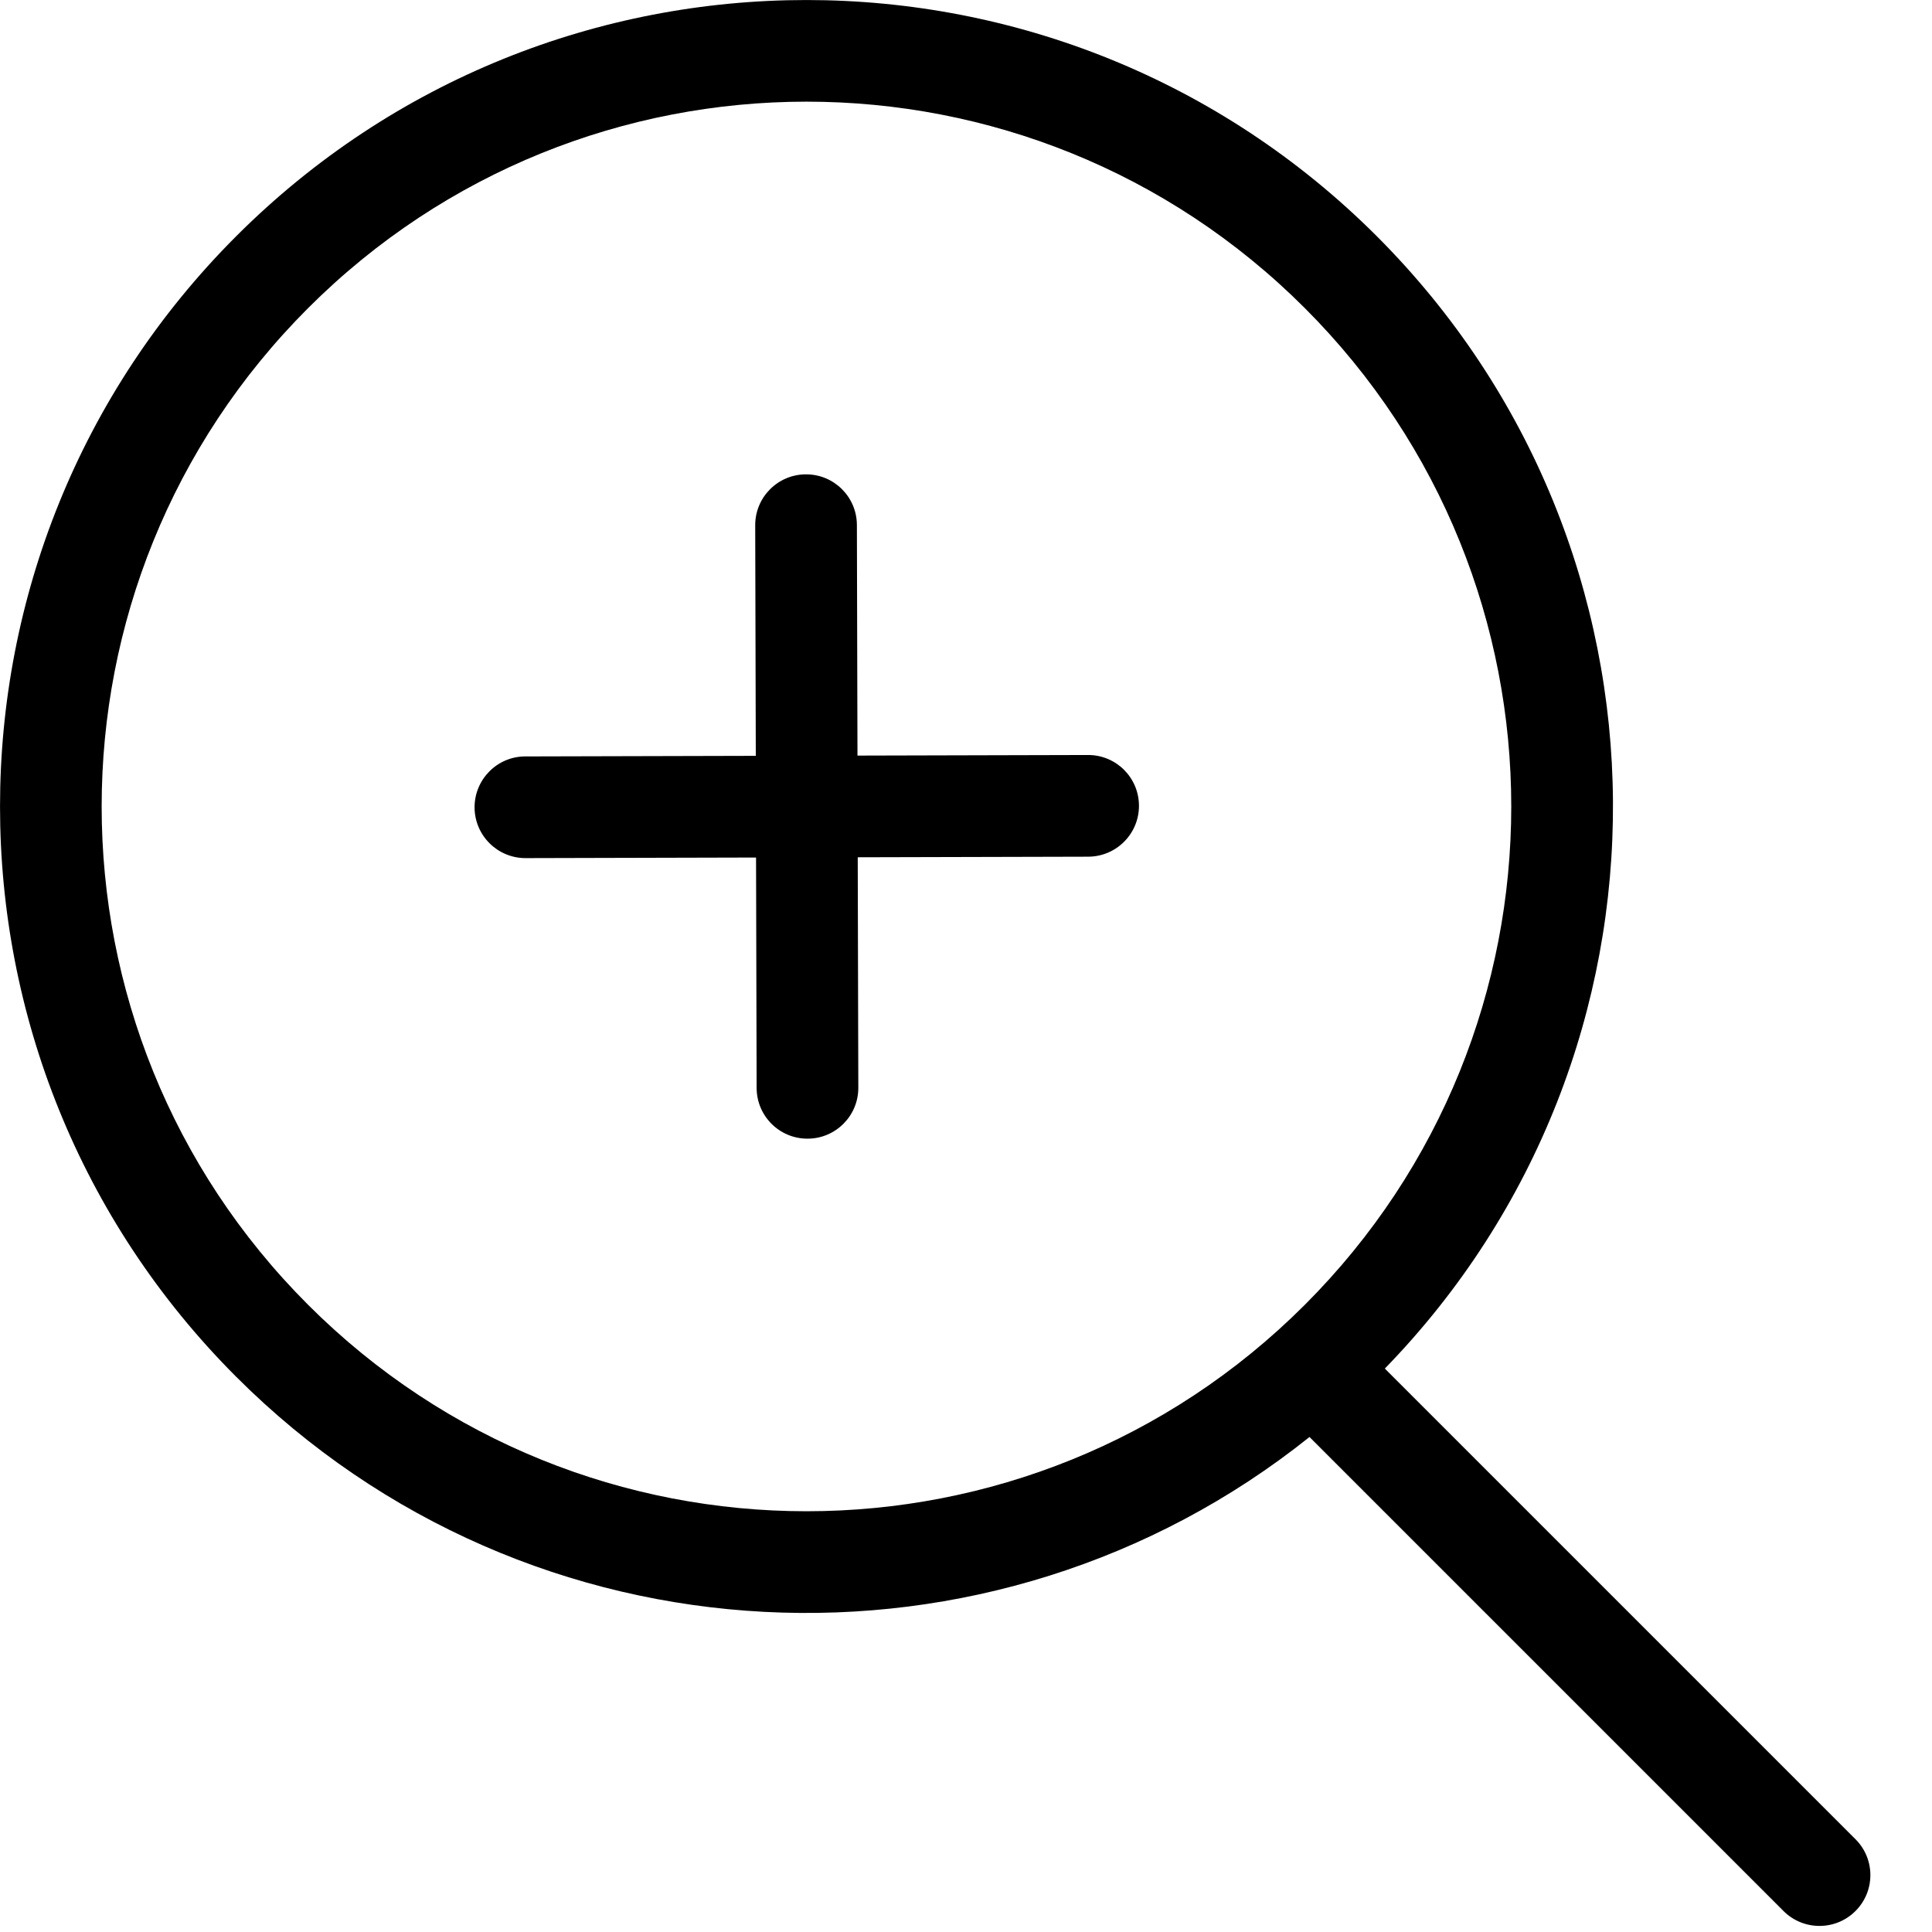
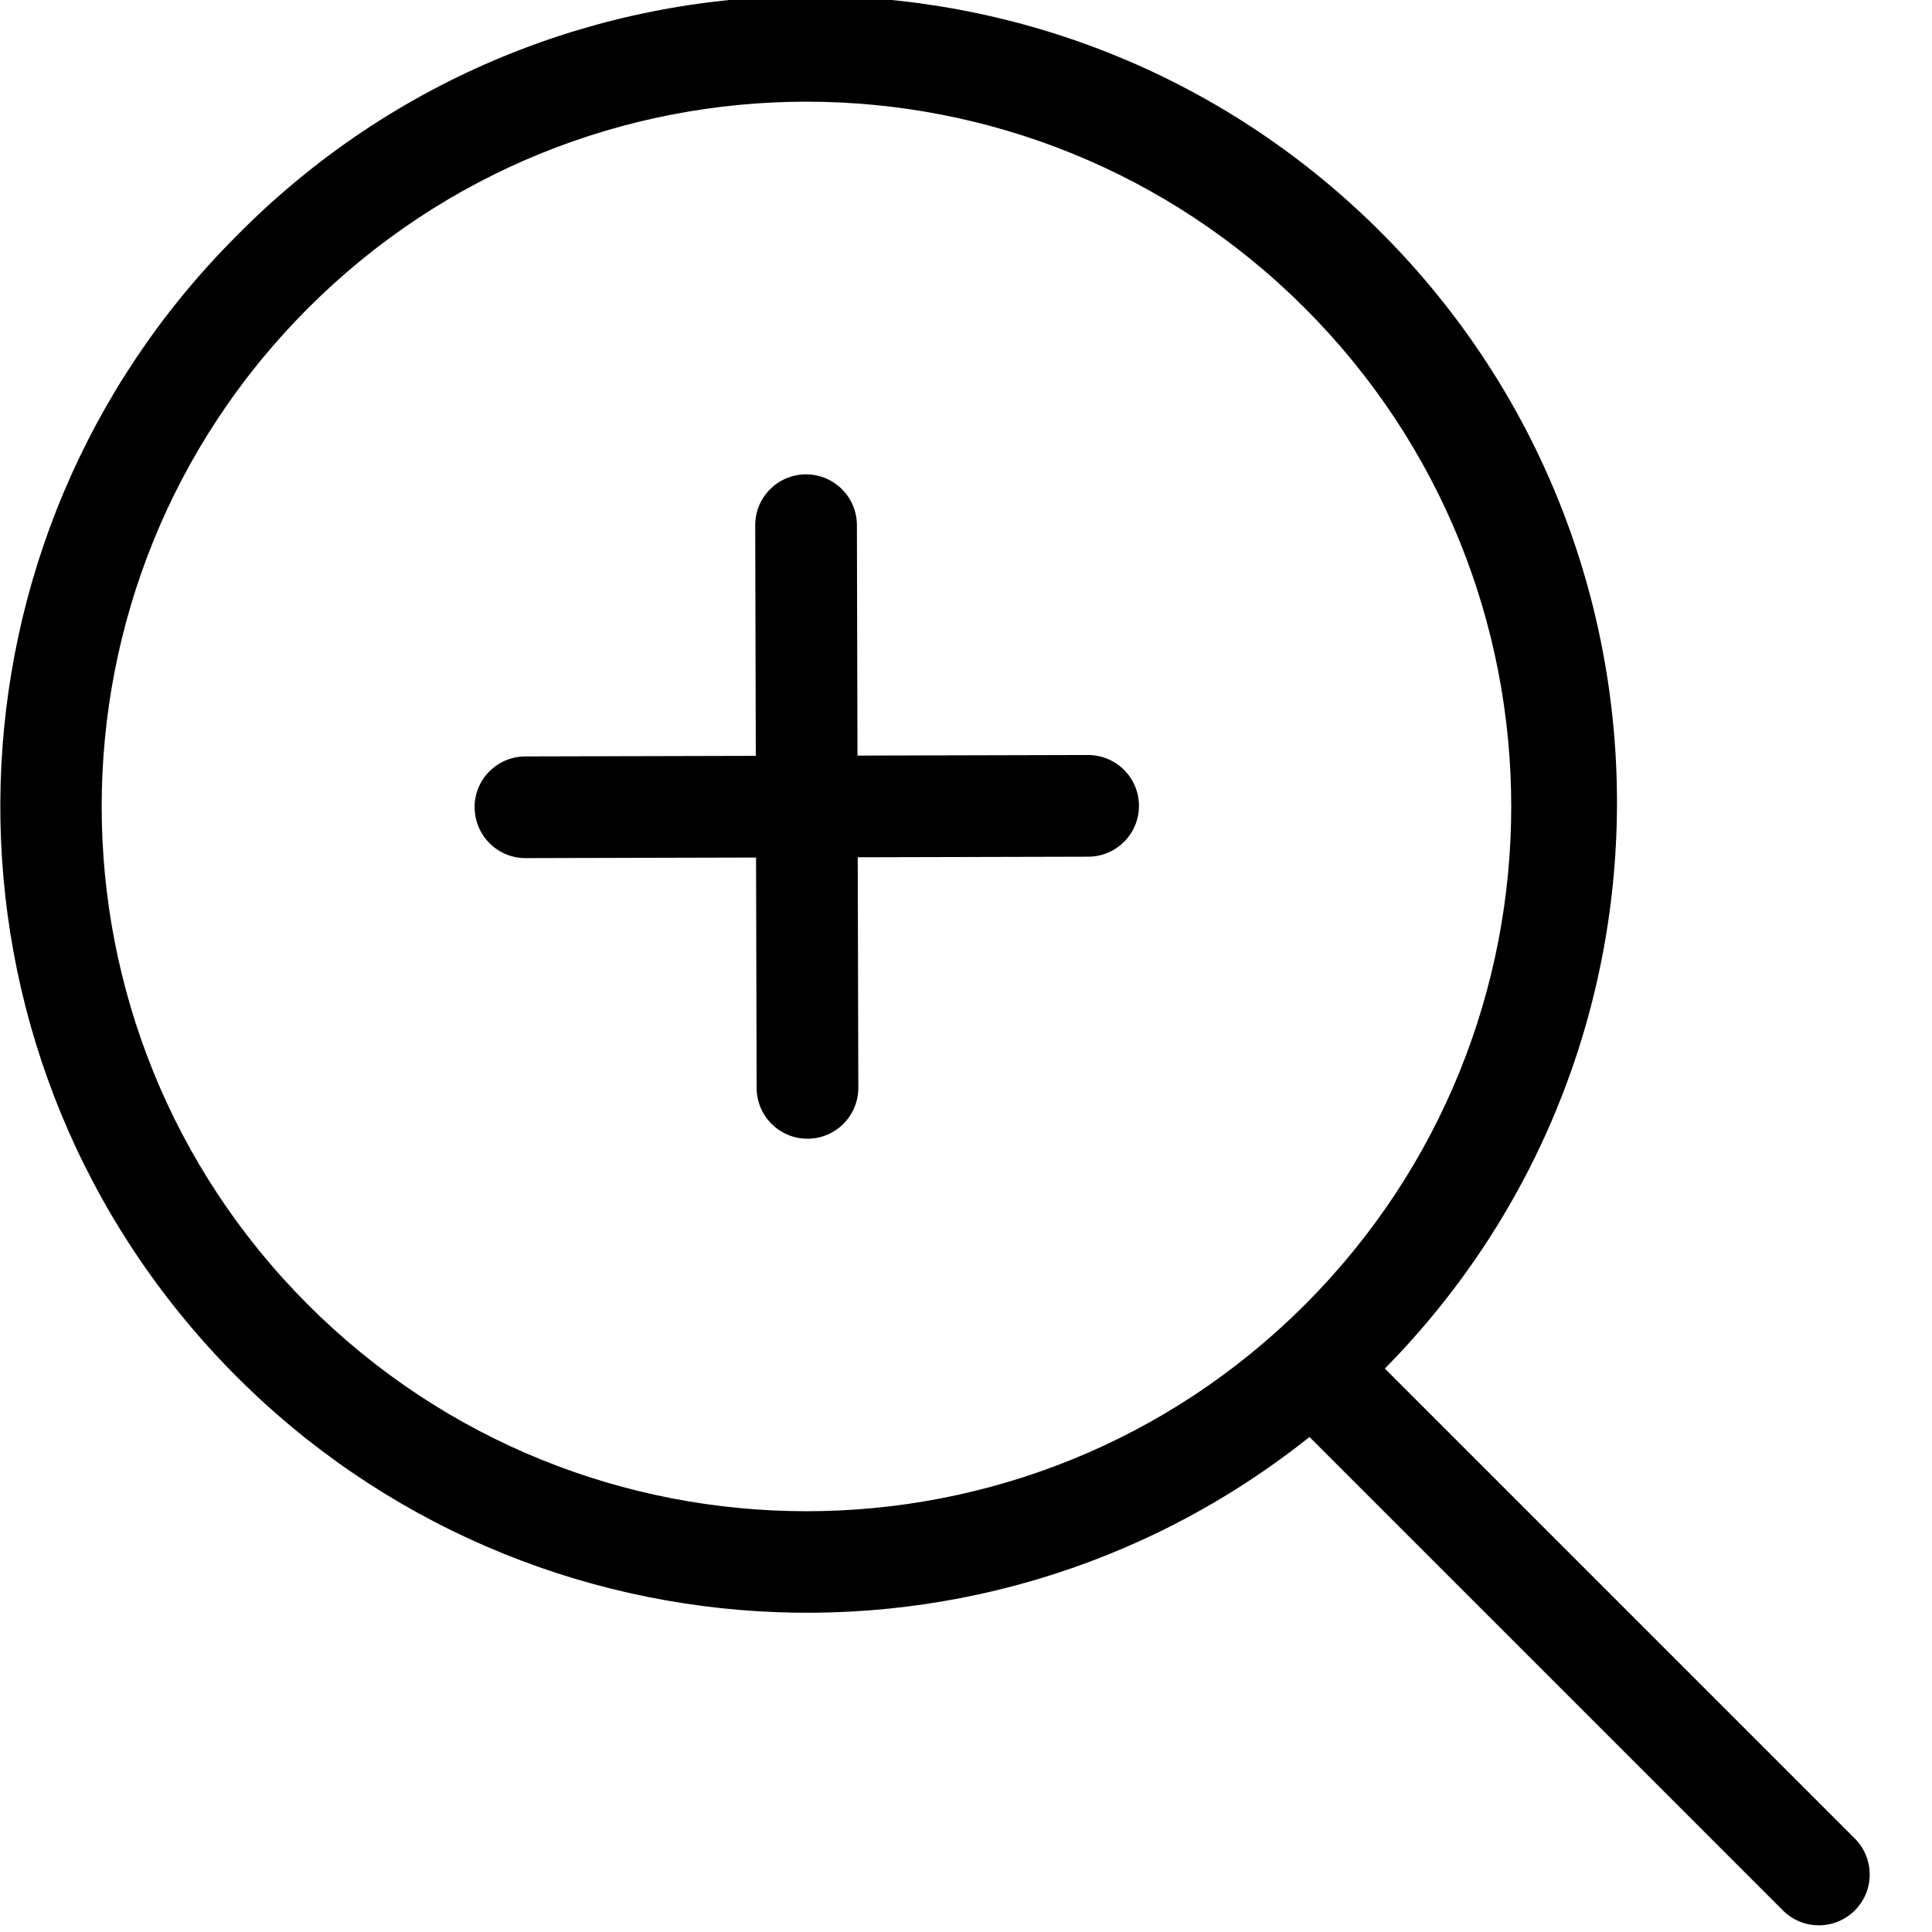
- <svg xmlns="http://www.w3.org/2000/svg" aria-hidden="true" focusable="false" class="icon icon-plus" width="19" height="19" viewBox="0 0 19 19" fill="none">
-   <path fill-rule="evenodd" clip-rule="evenodd" d="M4.667 7.94C4.667 7.664 4.89 7.439 5.166 7.439L10.7 7.425C10.976 7.424 11.2 7.647 11.201 7.923C11.202 8.2 10.978 8.424 10.702 8.425L5.168 8.439C4.892 8.439 4.668 8.216 4.667 7.94Z" fill="currentColor" />
-   <path fill-rule="evenodd" clip-rule="evenodd" d="M7.926 4.665C8.202 4.664 8.426 4.887 8.427 5.163L8.441 10.697C8.442 10.973 8.218 11.198 7.942 11.198C7.666 11.199 7.442 10.976 7.441 10.7L7.427 5.166C7.426 4.89 7.65 4.665 7.926 4.665Z" fill="currentColor" />
-   <path fill-rule="evenodd" clip-rule="evenodd" d="M12.832 3.03C10.126 0.323 5.737 0.323 3.03 3.03C0.323 5.737 0.323 10.126 3.03 12.832C5.737 15.539 10.126 15.539 12.832 12.832C15.539 10.126 15.539 5.737 12.832 3.03ZM2.323 2.323C5.42 -0.774 10.442 -0.774 13.54 2.323C16.61 5.394 16.637 10.356 13.619 13.459L18.247 18.087C18.443 18.282 18.443 18.599 18.247 18.794C18.052 18.989 17.735 18.989 17.54 18.794L12.878 14.132C9.764 16.622 5.208 16.425 2.323 13.54C-0.774 10.442 -0.774 5.42 2.323 2.323Z" fill="currentColor" />
+ <svg xmlns="http://www.w3.org/2000/svg" fill="none" class="icon icon-plus" viewBox="0 0 19 19">
+   <path fill="currentColor" fill-rule="evenodd" d="M4.667 7.94a.5.5 0 0 1 .499-.501l5.534-.014a.5.5 0 1 1 .002 1l-5.534.014a.5.5 0 0 1-.5-.5" clip-rule="evenodd" />
+   <path fill="currentColor" fill-rule="evenodd" d="M7.926 4.665a.5.5 0 0 1 .501.498l.014 5.534a.5.5 0 1 1-1 .003l-.014-5.534a.5.5 0 0 1 .499-.501" clip-rule="evenodd" />
+   <path fill="currentColor" fill-rule="evenodd" d="M12.832 3.03a6.931 6.931 0 1 0-9.802 9.802 6.931 6.931 0 0 0 9.802-9.802M2.323 2.323a7.931 7.931 0 0 1 11.296 11.136l4.628 4.628a.5.5 0 0 1-.707.707l-4.662-4.662A7.932 7.932 0 0 1 2.323 2.323" clip-rule="evenodd" />
</svg>
